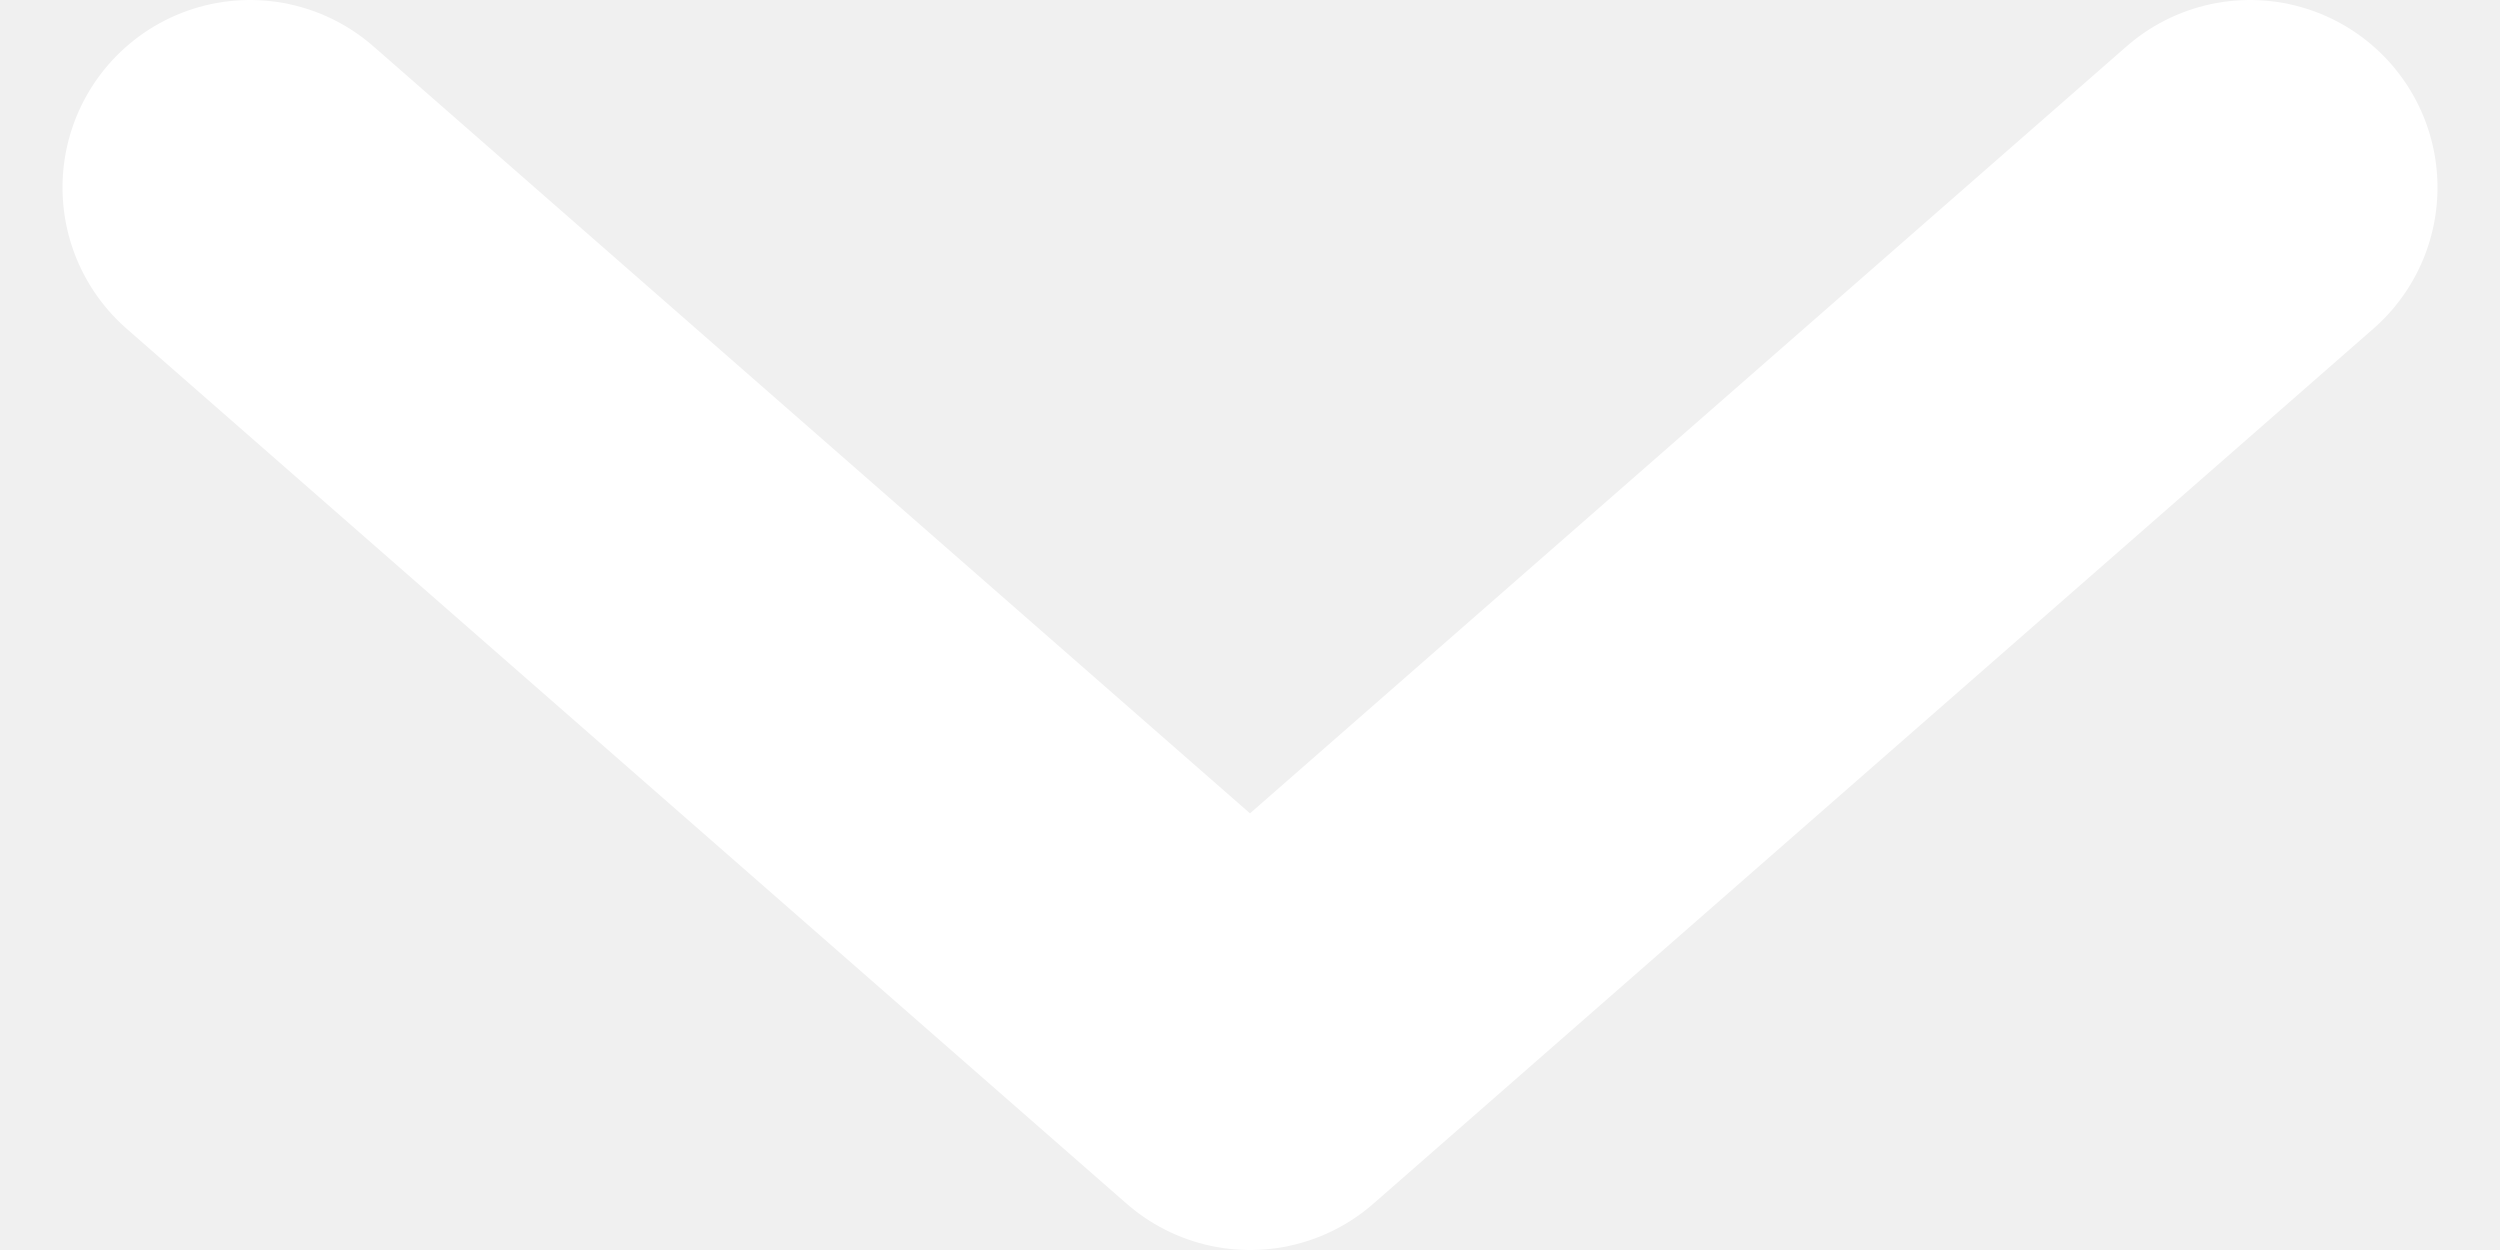
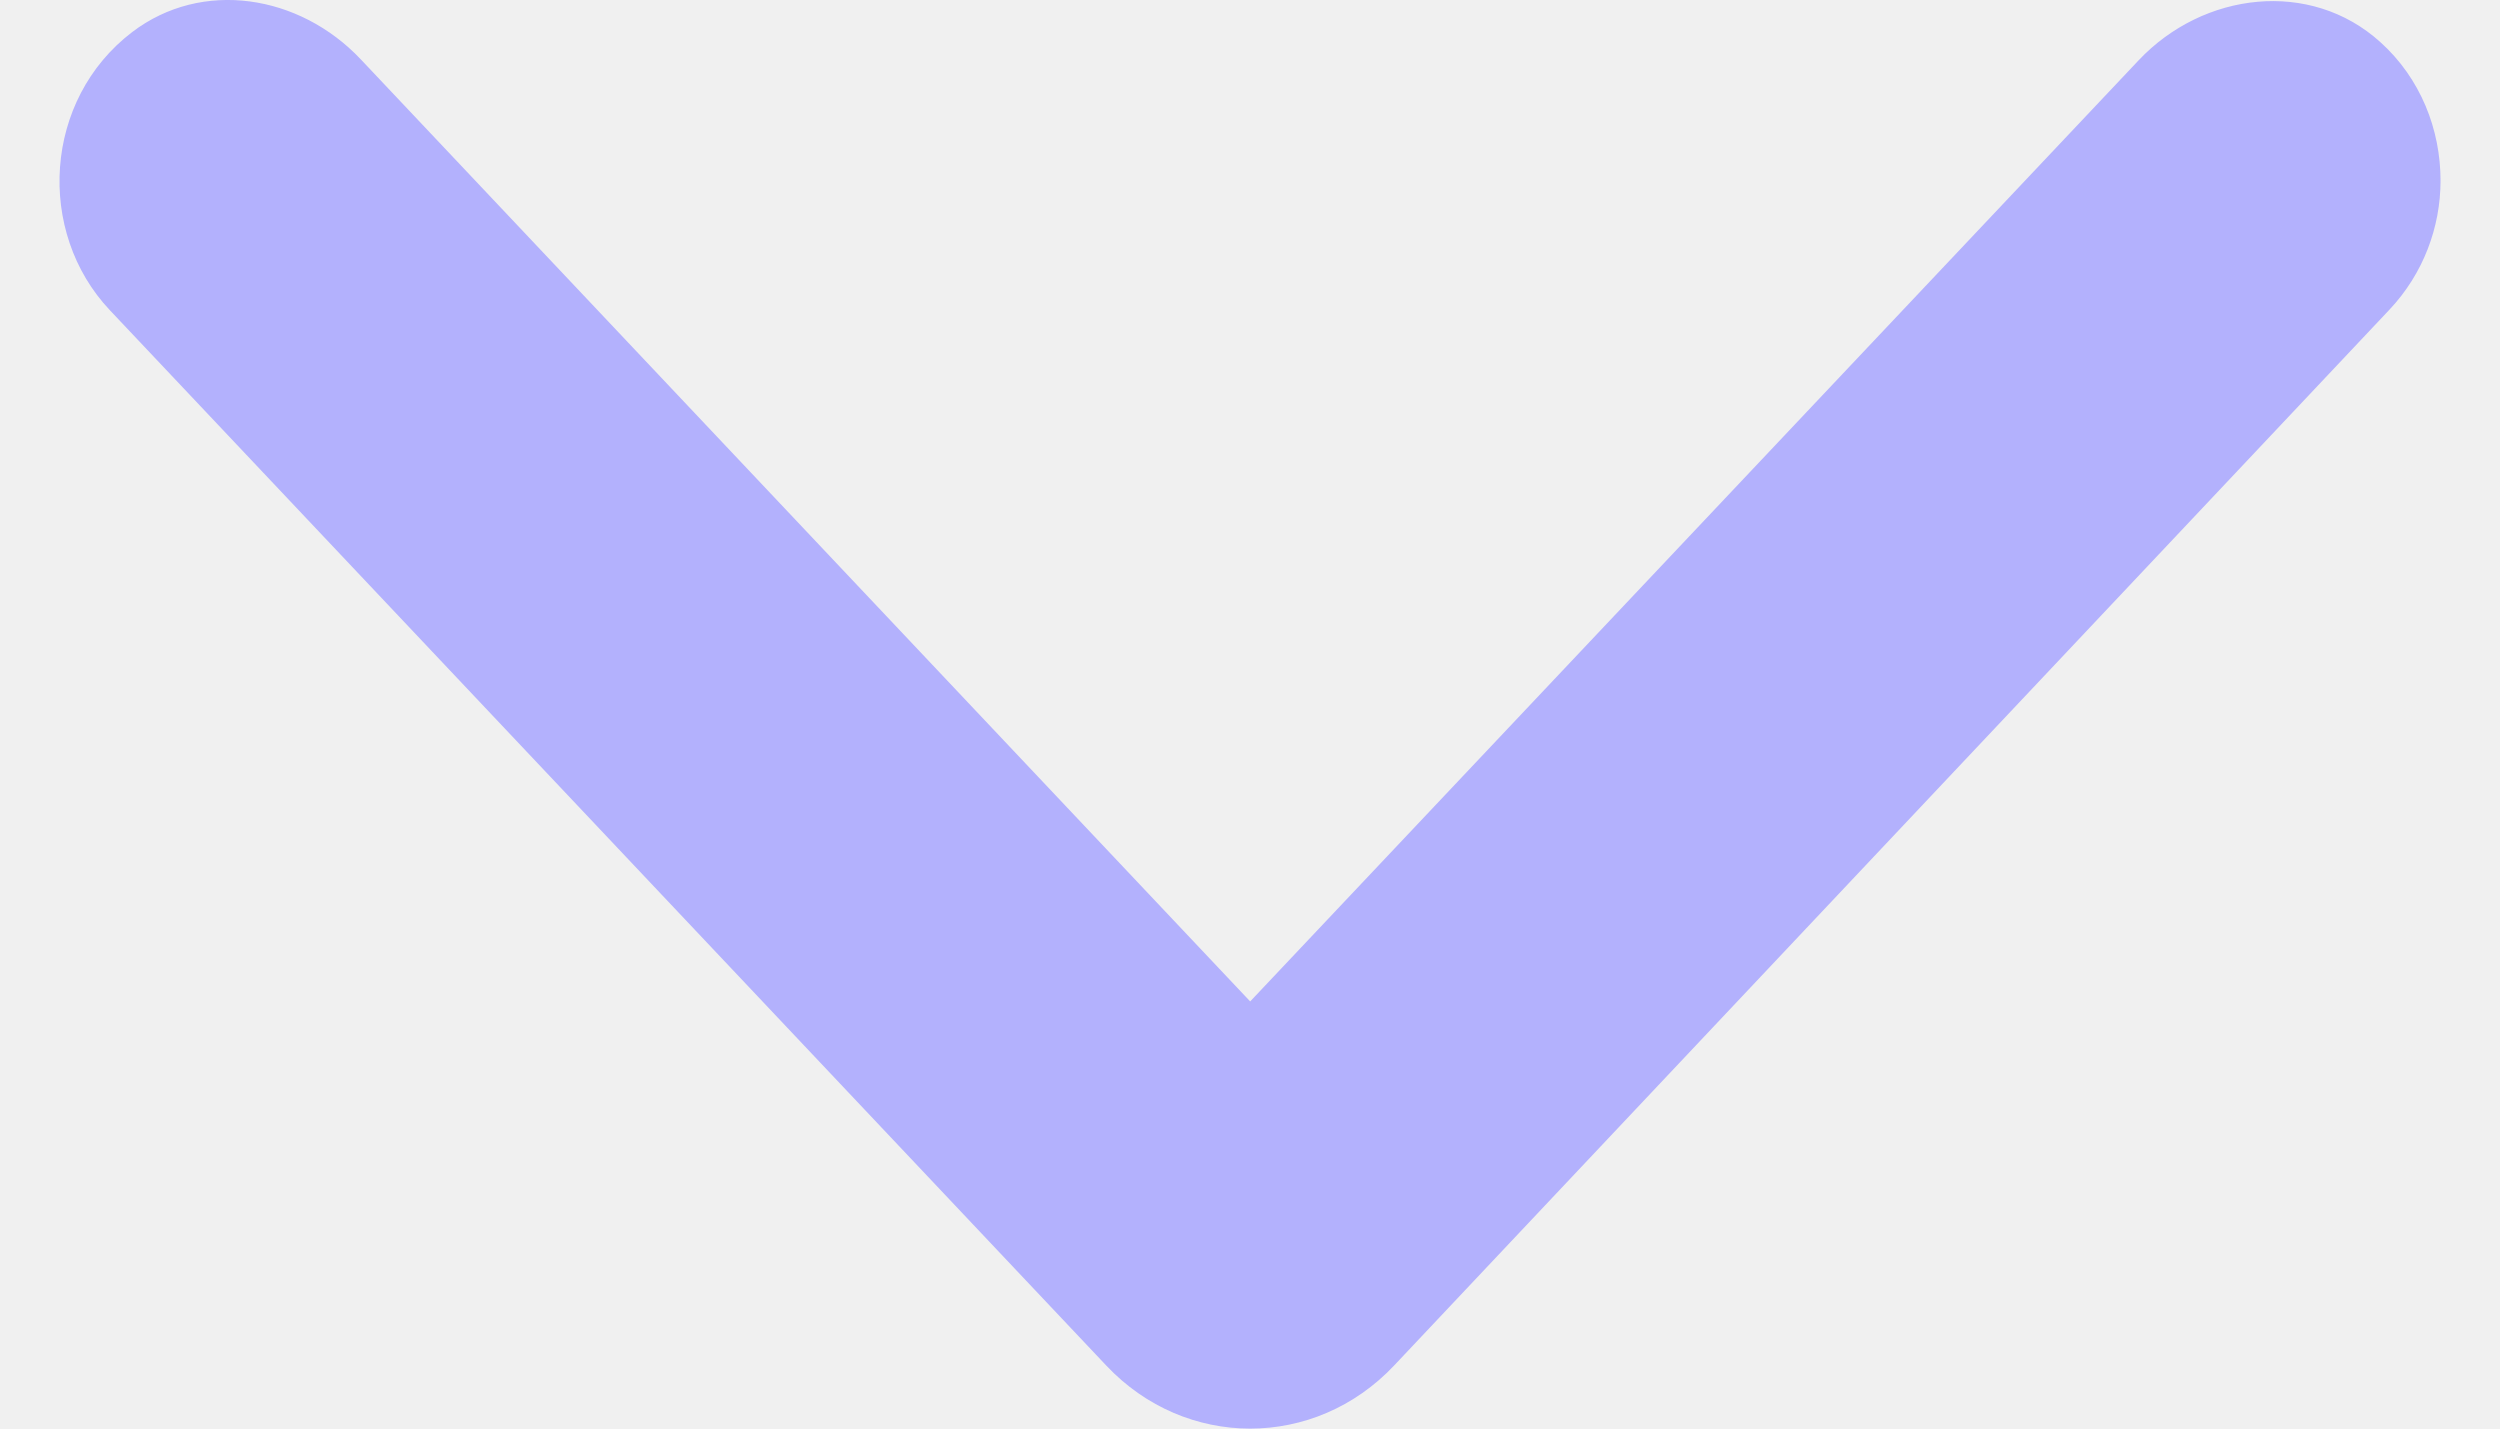
- <svg xmlns="http://www.w3.org/2000/svg" width="20" height="10" viewBox="0 0 20 10" fill="none">
-   <path d="M2 1.5L10 8.5L18 1.5" stroke="white" stroke-opacity="1" stroke-width="3" stroke-linecap="round" stroke-linejoin="round" />
+ <svg xmlns="http://www.w3.org/2000/svg" width="14" height="8" viewBox="0 0 14 8" fill="none">
+   <path d="M13.667 1.012C13.667 1.273 13.57 1.533 13.382 1.733L7.807 7.647C7.363 8.118 6.639 8.118 6.195 7.647L0.616 1.738C0.2 1.298 0.244 0.557 0.741 0.179C1.132 -0.118 1.677 -0.031 2.02 0.332L7.001 5.608L11.977 0.337C12.339 -0.046 12.938 -0.118 13.329 0.235C13.556 0.439 13.667 0.726 13.667 1.012Z" fill="#B3B1FD" />
</svg>
